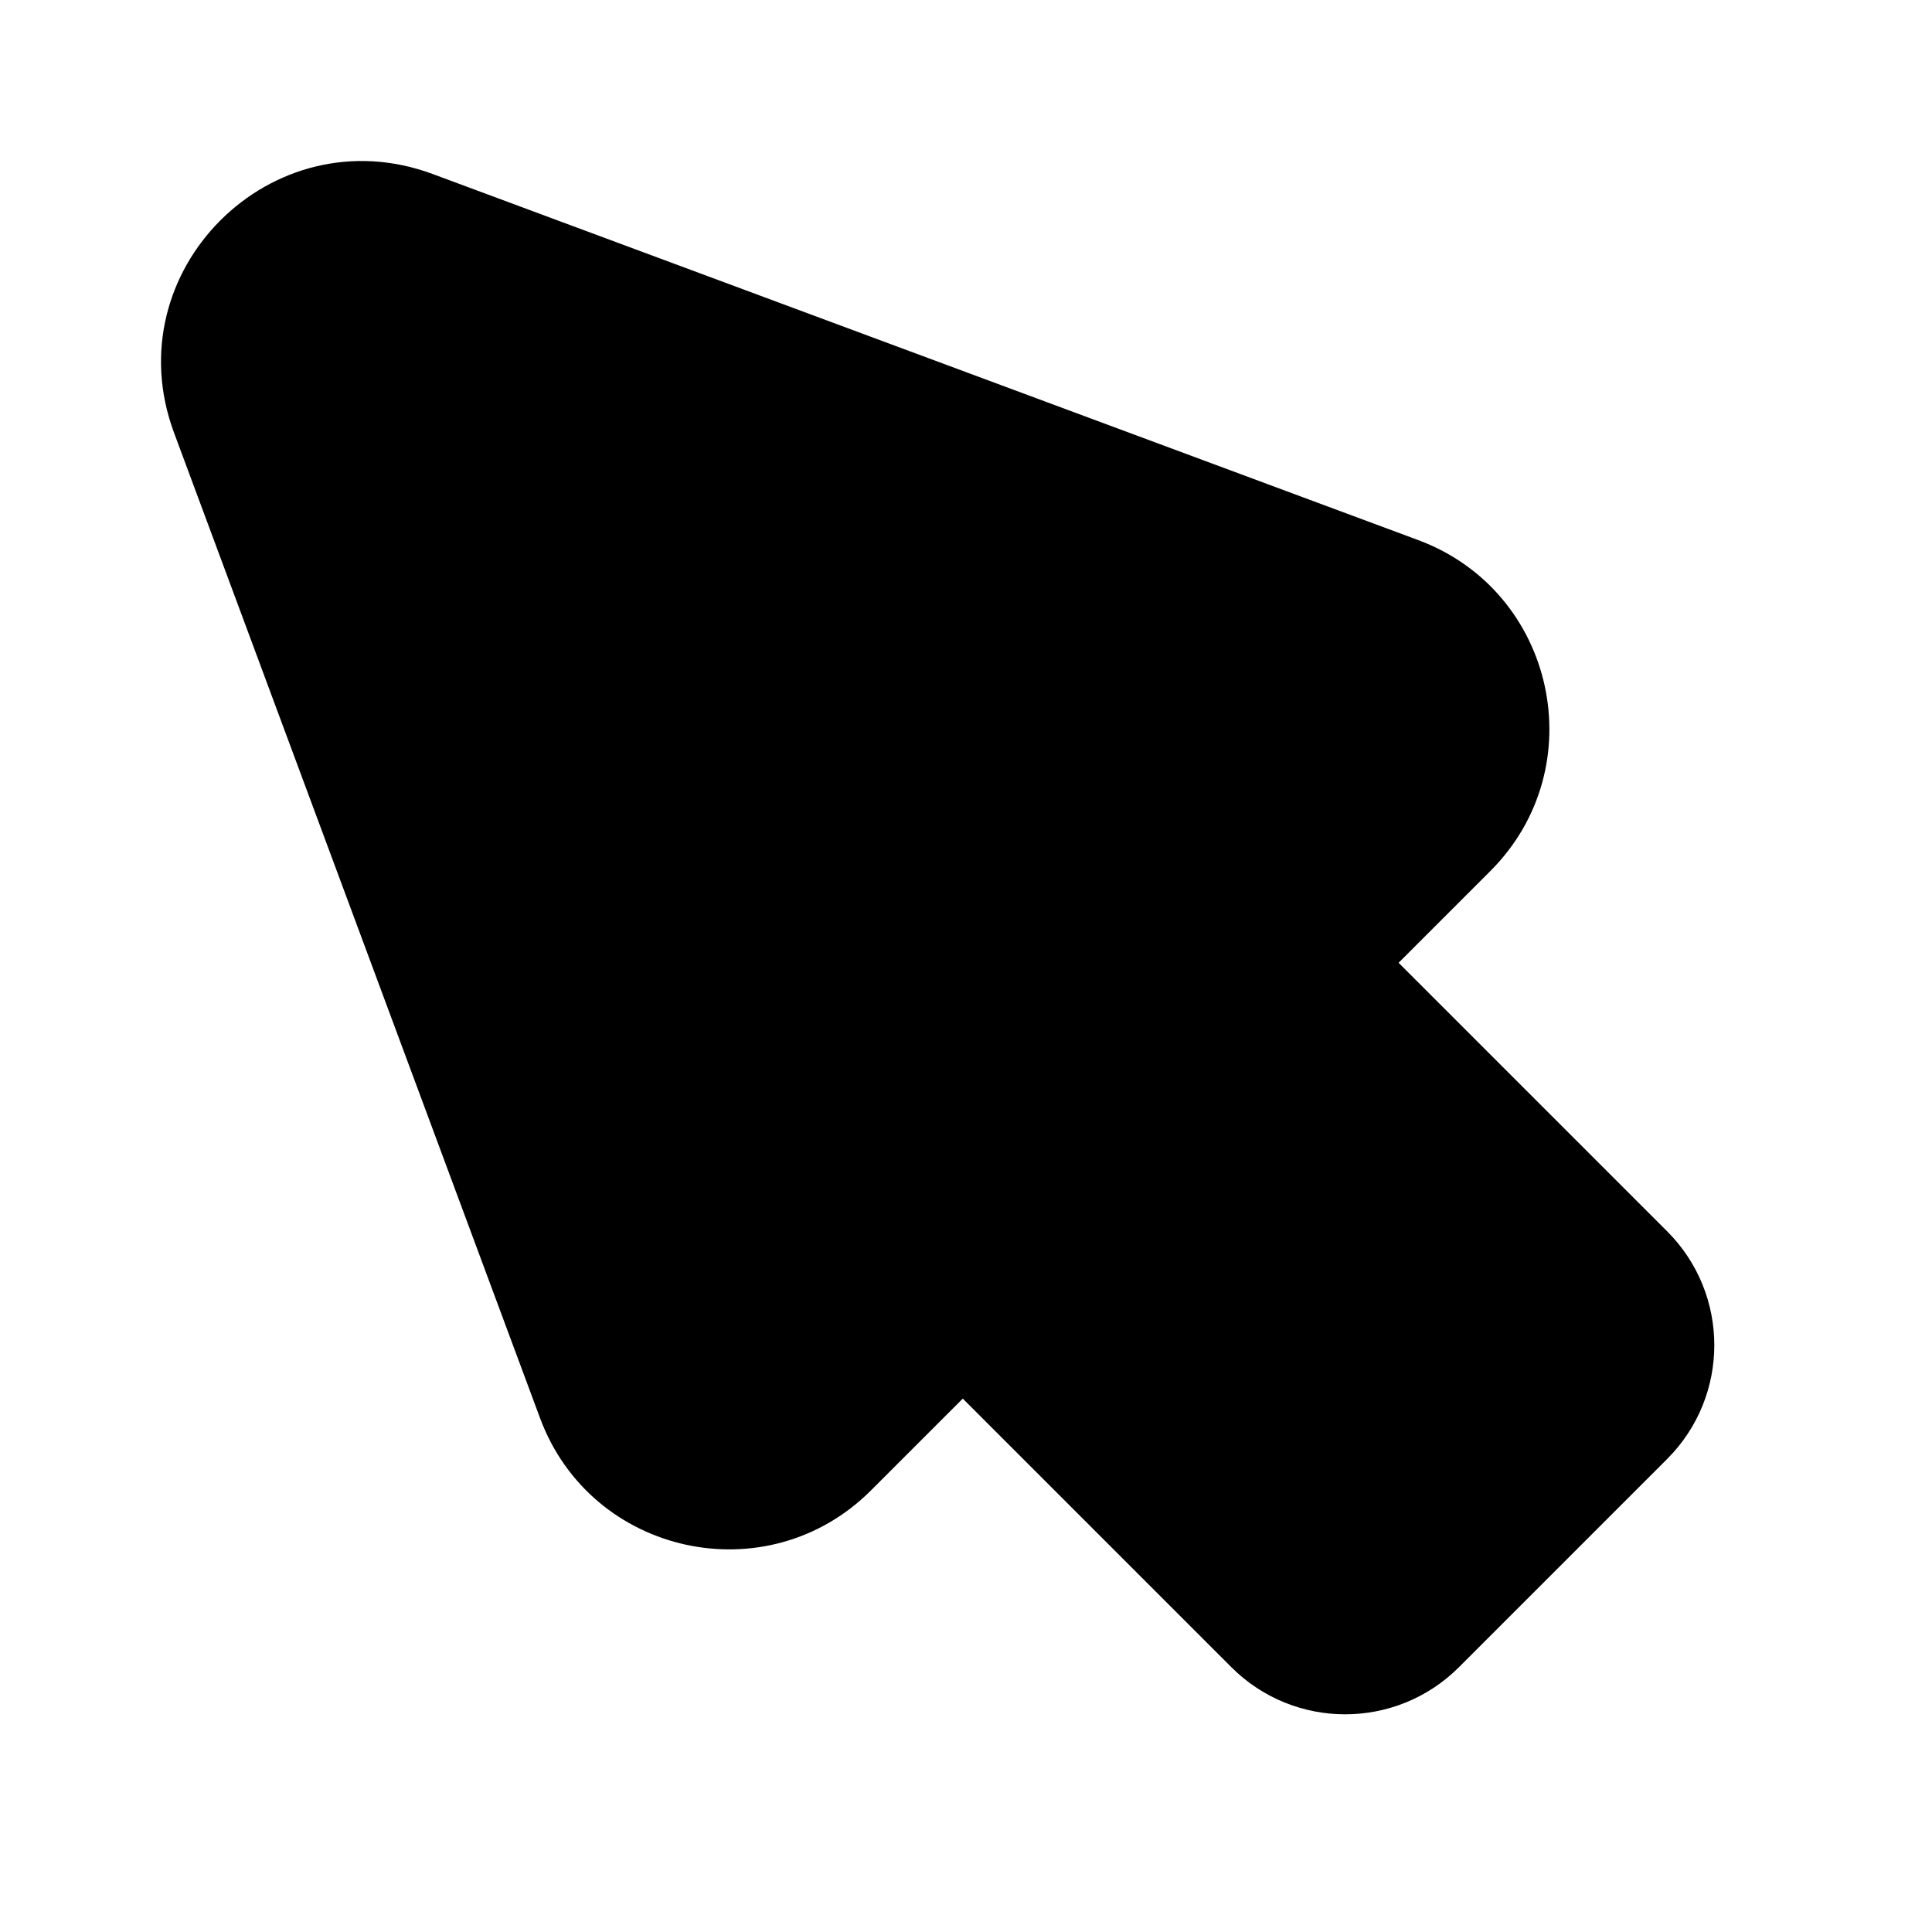
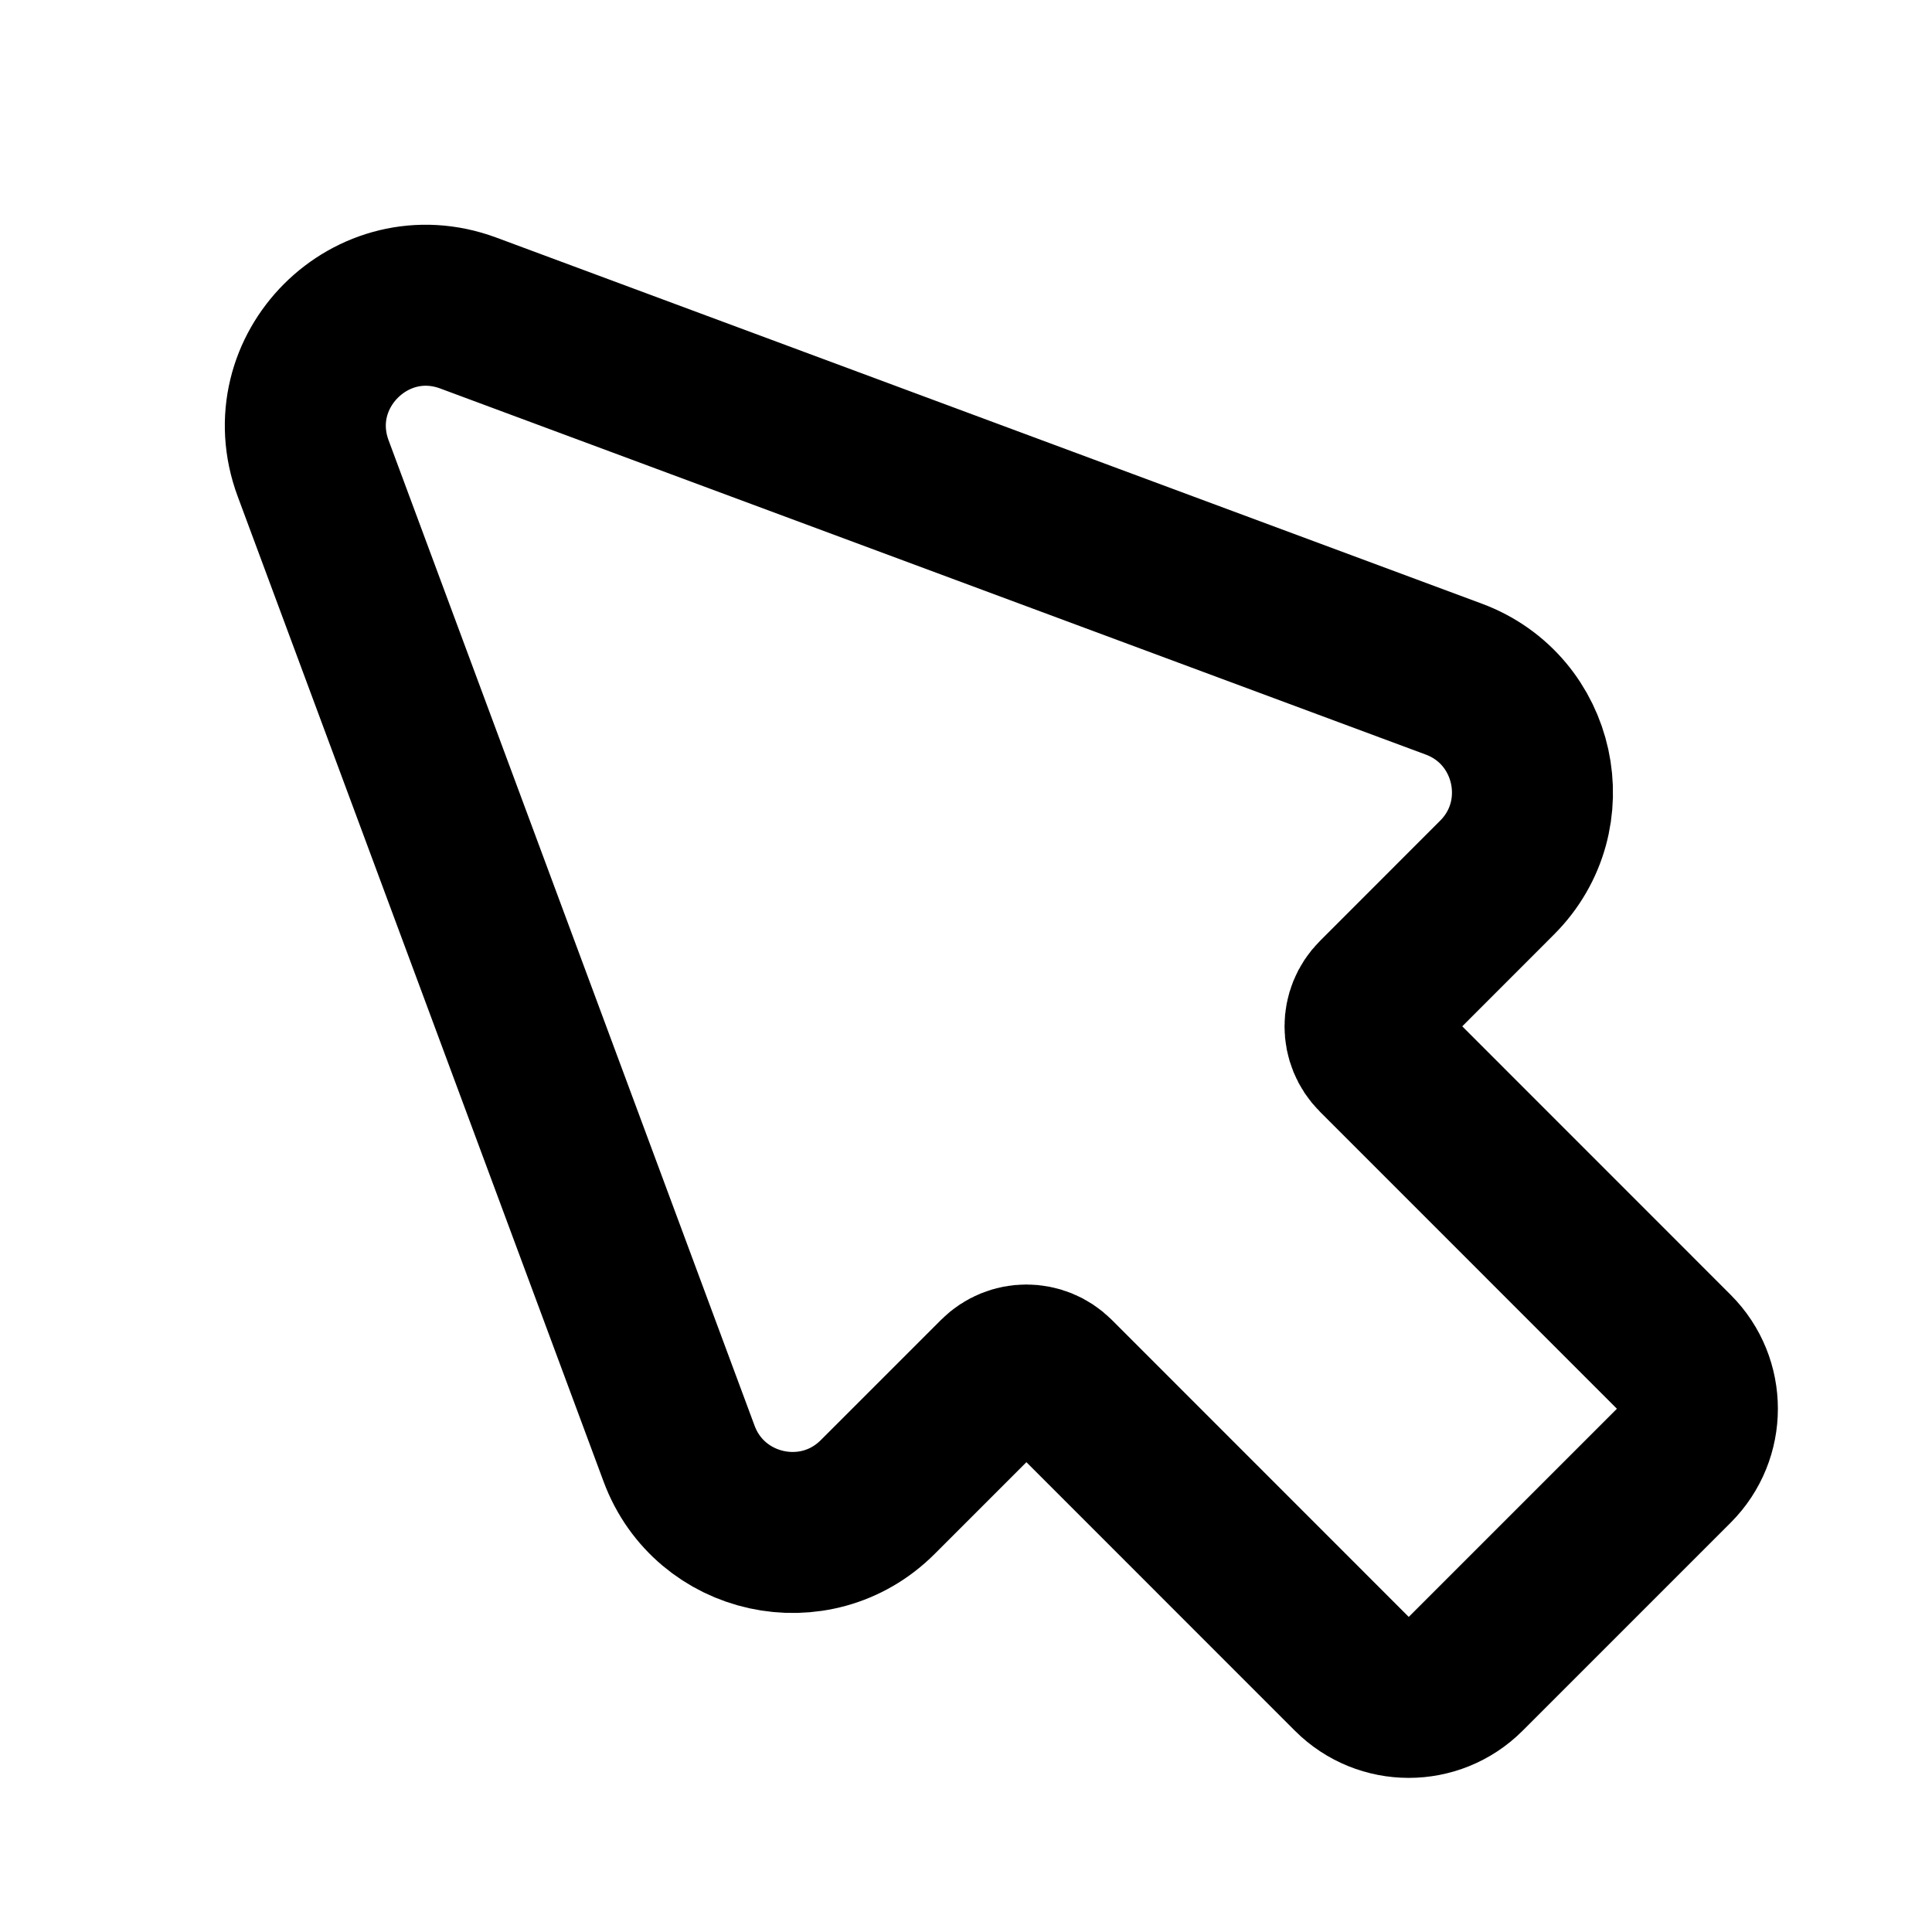
- <svg xmlns="http://www.w3.org/2000/svg" width="24" height="24" viewBox="17 17 24 24" fill="none">
-   <path d="M22.376 19.162C20.371 18.417 18.417 20.371 19.162 22.376L23.709 34.617C24.343 36.324 26.532 36.802 27.82 35.514L28.96 34.374L32.296 37.71C33.077 38.491 34.343 38.491 35.124 37.71L37.71 35.124C38.491 34.343 38.491 33.077 37.71 32.296L34.374 28.96L35.514 27.82C36.802 26.532 36.324 24.343 34.617 23.709L22.376 19.162Z" fill="black" />
+ <svg xmlns="http://www.w3.org/2000/svg" width="24" height="24" viewBox="0 0 24 24" fill="none">
+   <path d="M18.059 8.436L5.818 3.889C4.615 3.442 3.443 4.614 3.89 5.818L8.436 18.058C8.817 19.083 10.13 19.37 10.903 18.597L12.397 17.103C12.592 16.908 12.908 16.908 13.104 17.103L16.793 20.793C17.183 21.183 17.817 21.183 18.207 20.793L20.793 18.207C21.183 17.816 21.183 17.183 20.793 16.793L17.104 13.103C16.908 12.908 16.908 12.591 17.104 12.396L18.597 10.902C19.37 10.13 19.083 8.816 18.059 8.436Z" stroke="black" style="stroke:black;stroke-opacity:1;" stroke-width="2" stroke-linecap="round" stroke-linejoin="round" />
</svg>
